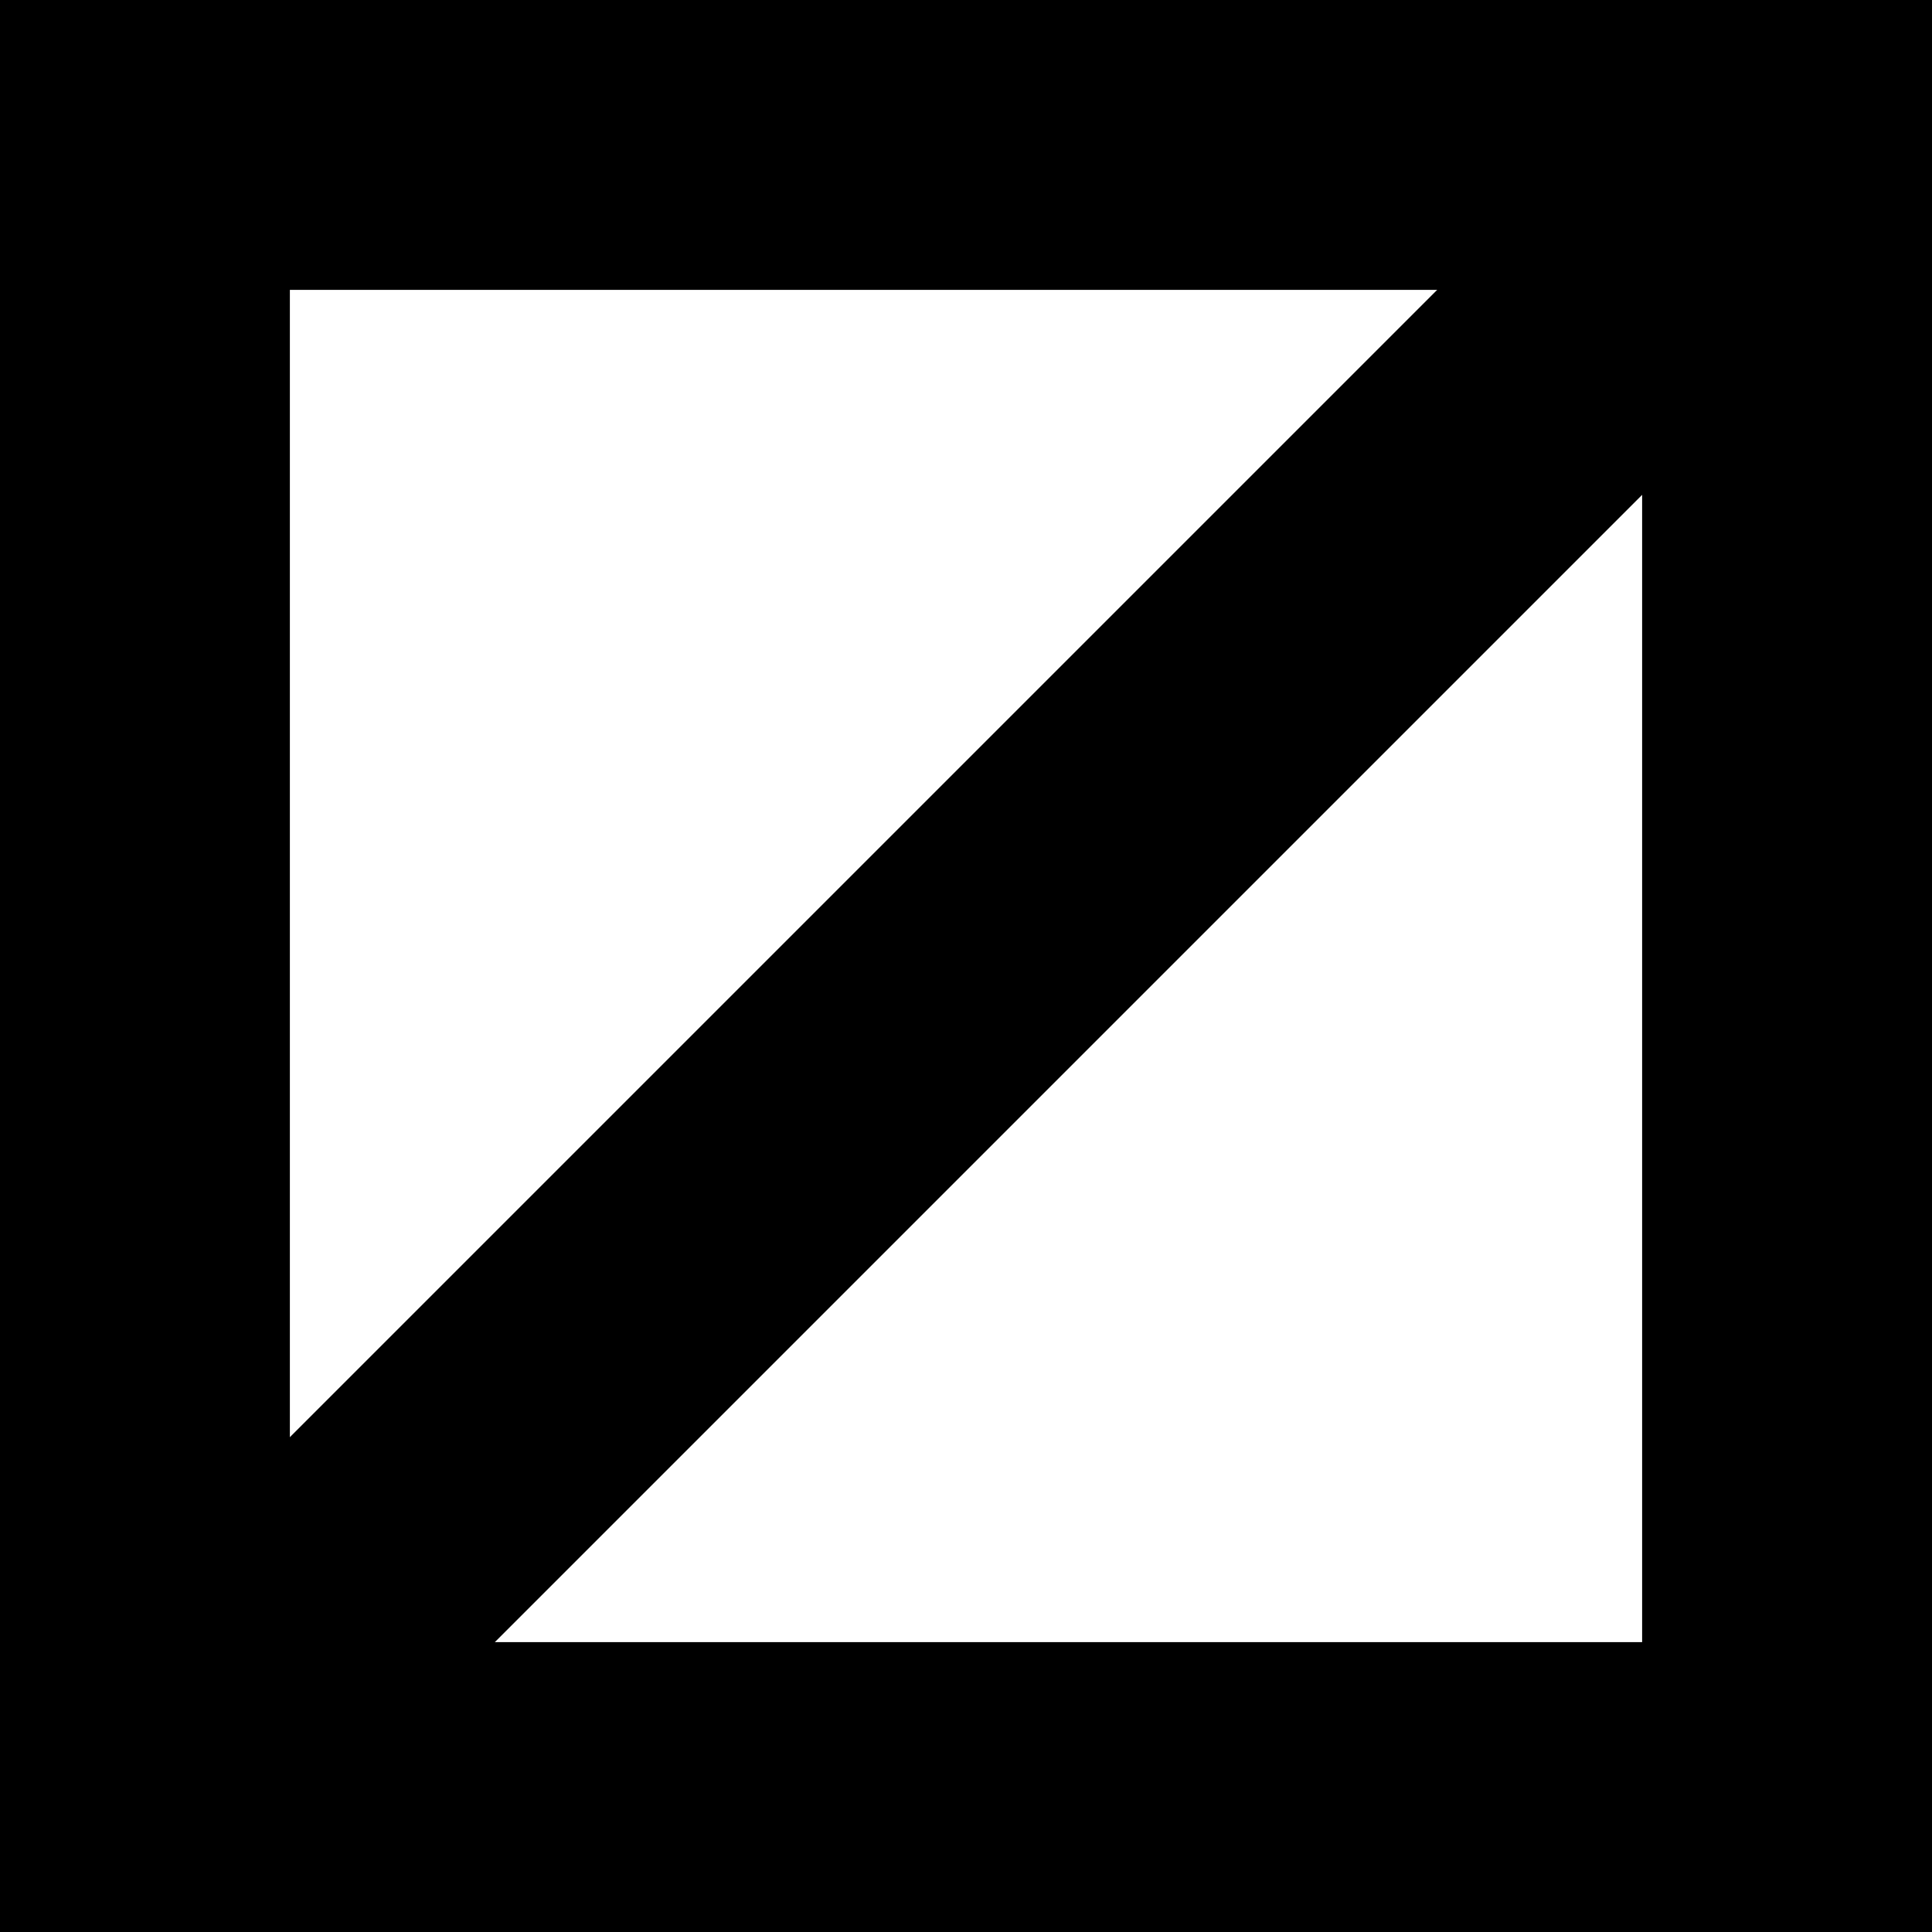
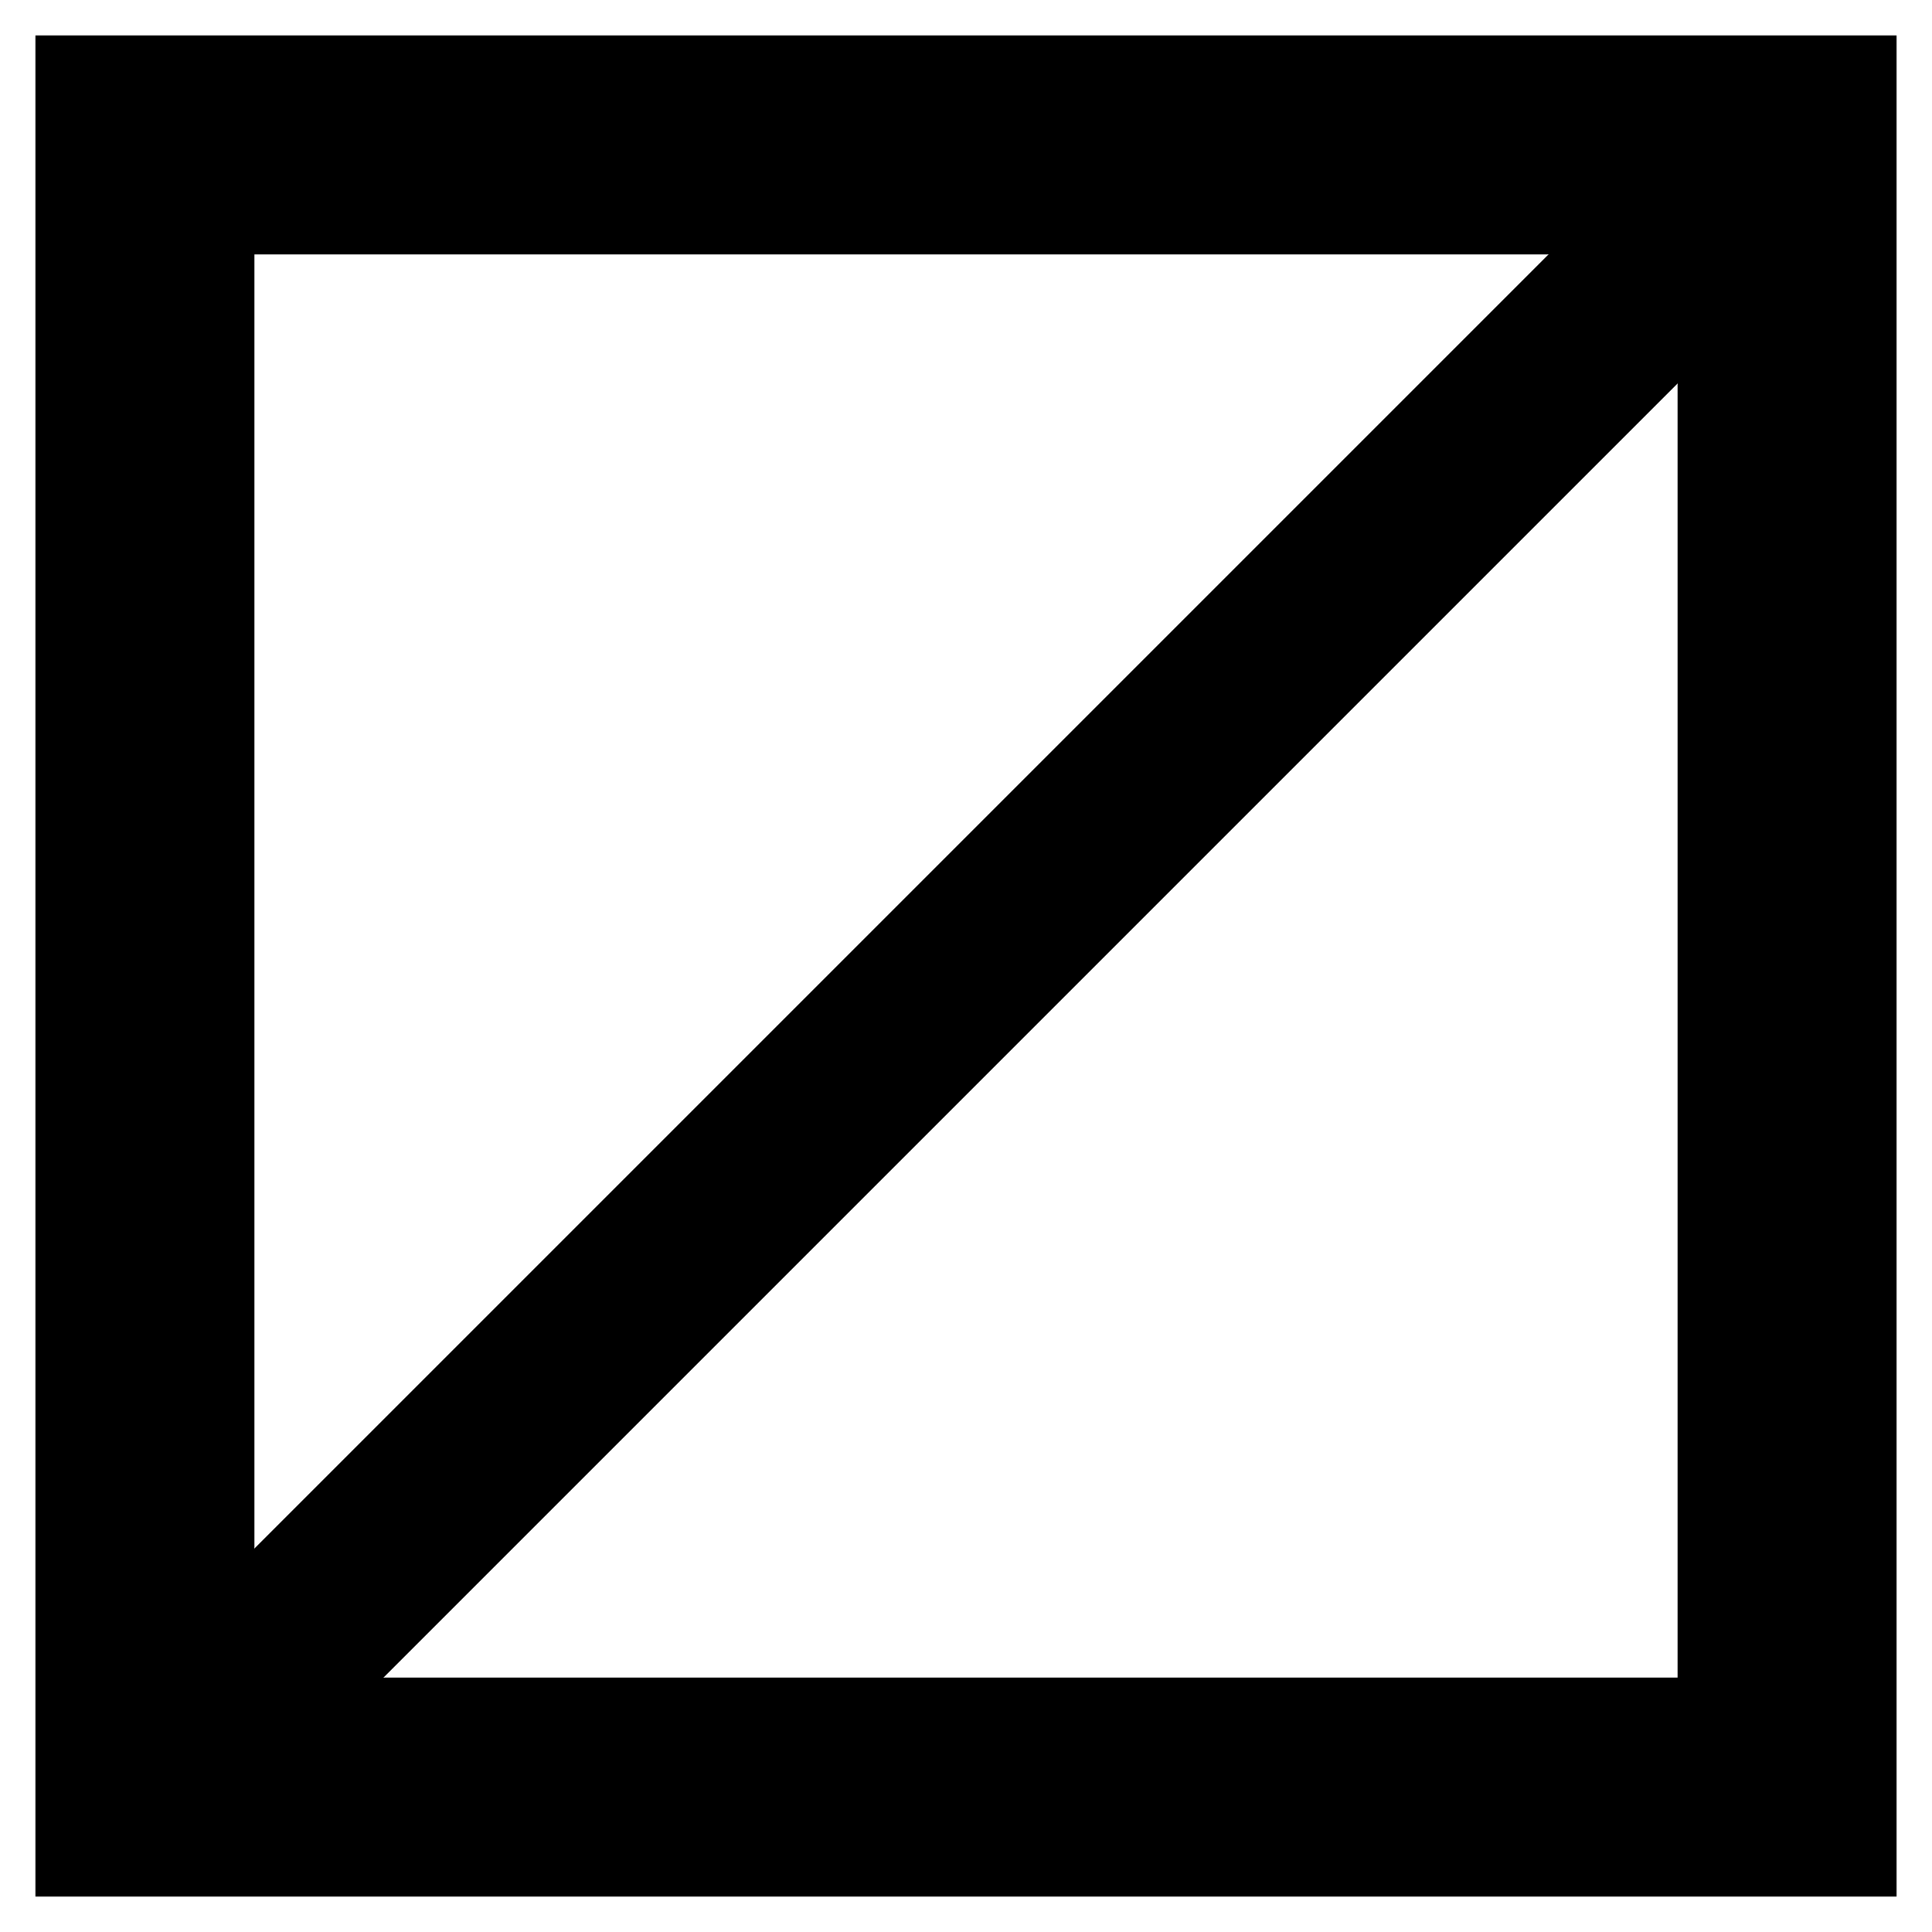
<svg xmlns="http://www.w3.org/2000/svg" width="20" height="20" version="1.1" viewBox="0 0 5.292 5.292">
  <g fill="none" stroke="currentColor">
-     <rect x=".397" y=".397" width="4.498" height="4.498" stroke-width=".794" />
-     <path d="m4.763 0.529-4.233 4.233" stroke-width=".794" />
+     <rect x=".397" y=".397" width="4.498" height="4.498" stroke-width=".6" />
+     <path d="m4.763 0.529-4.233 4.233" stroke-width=".5" />
  </g>
</svg>
